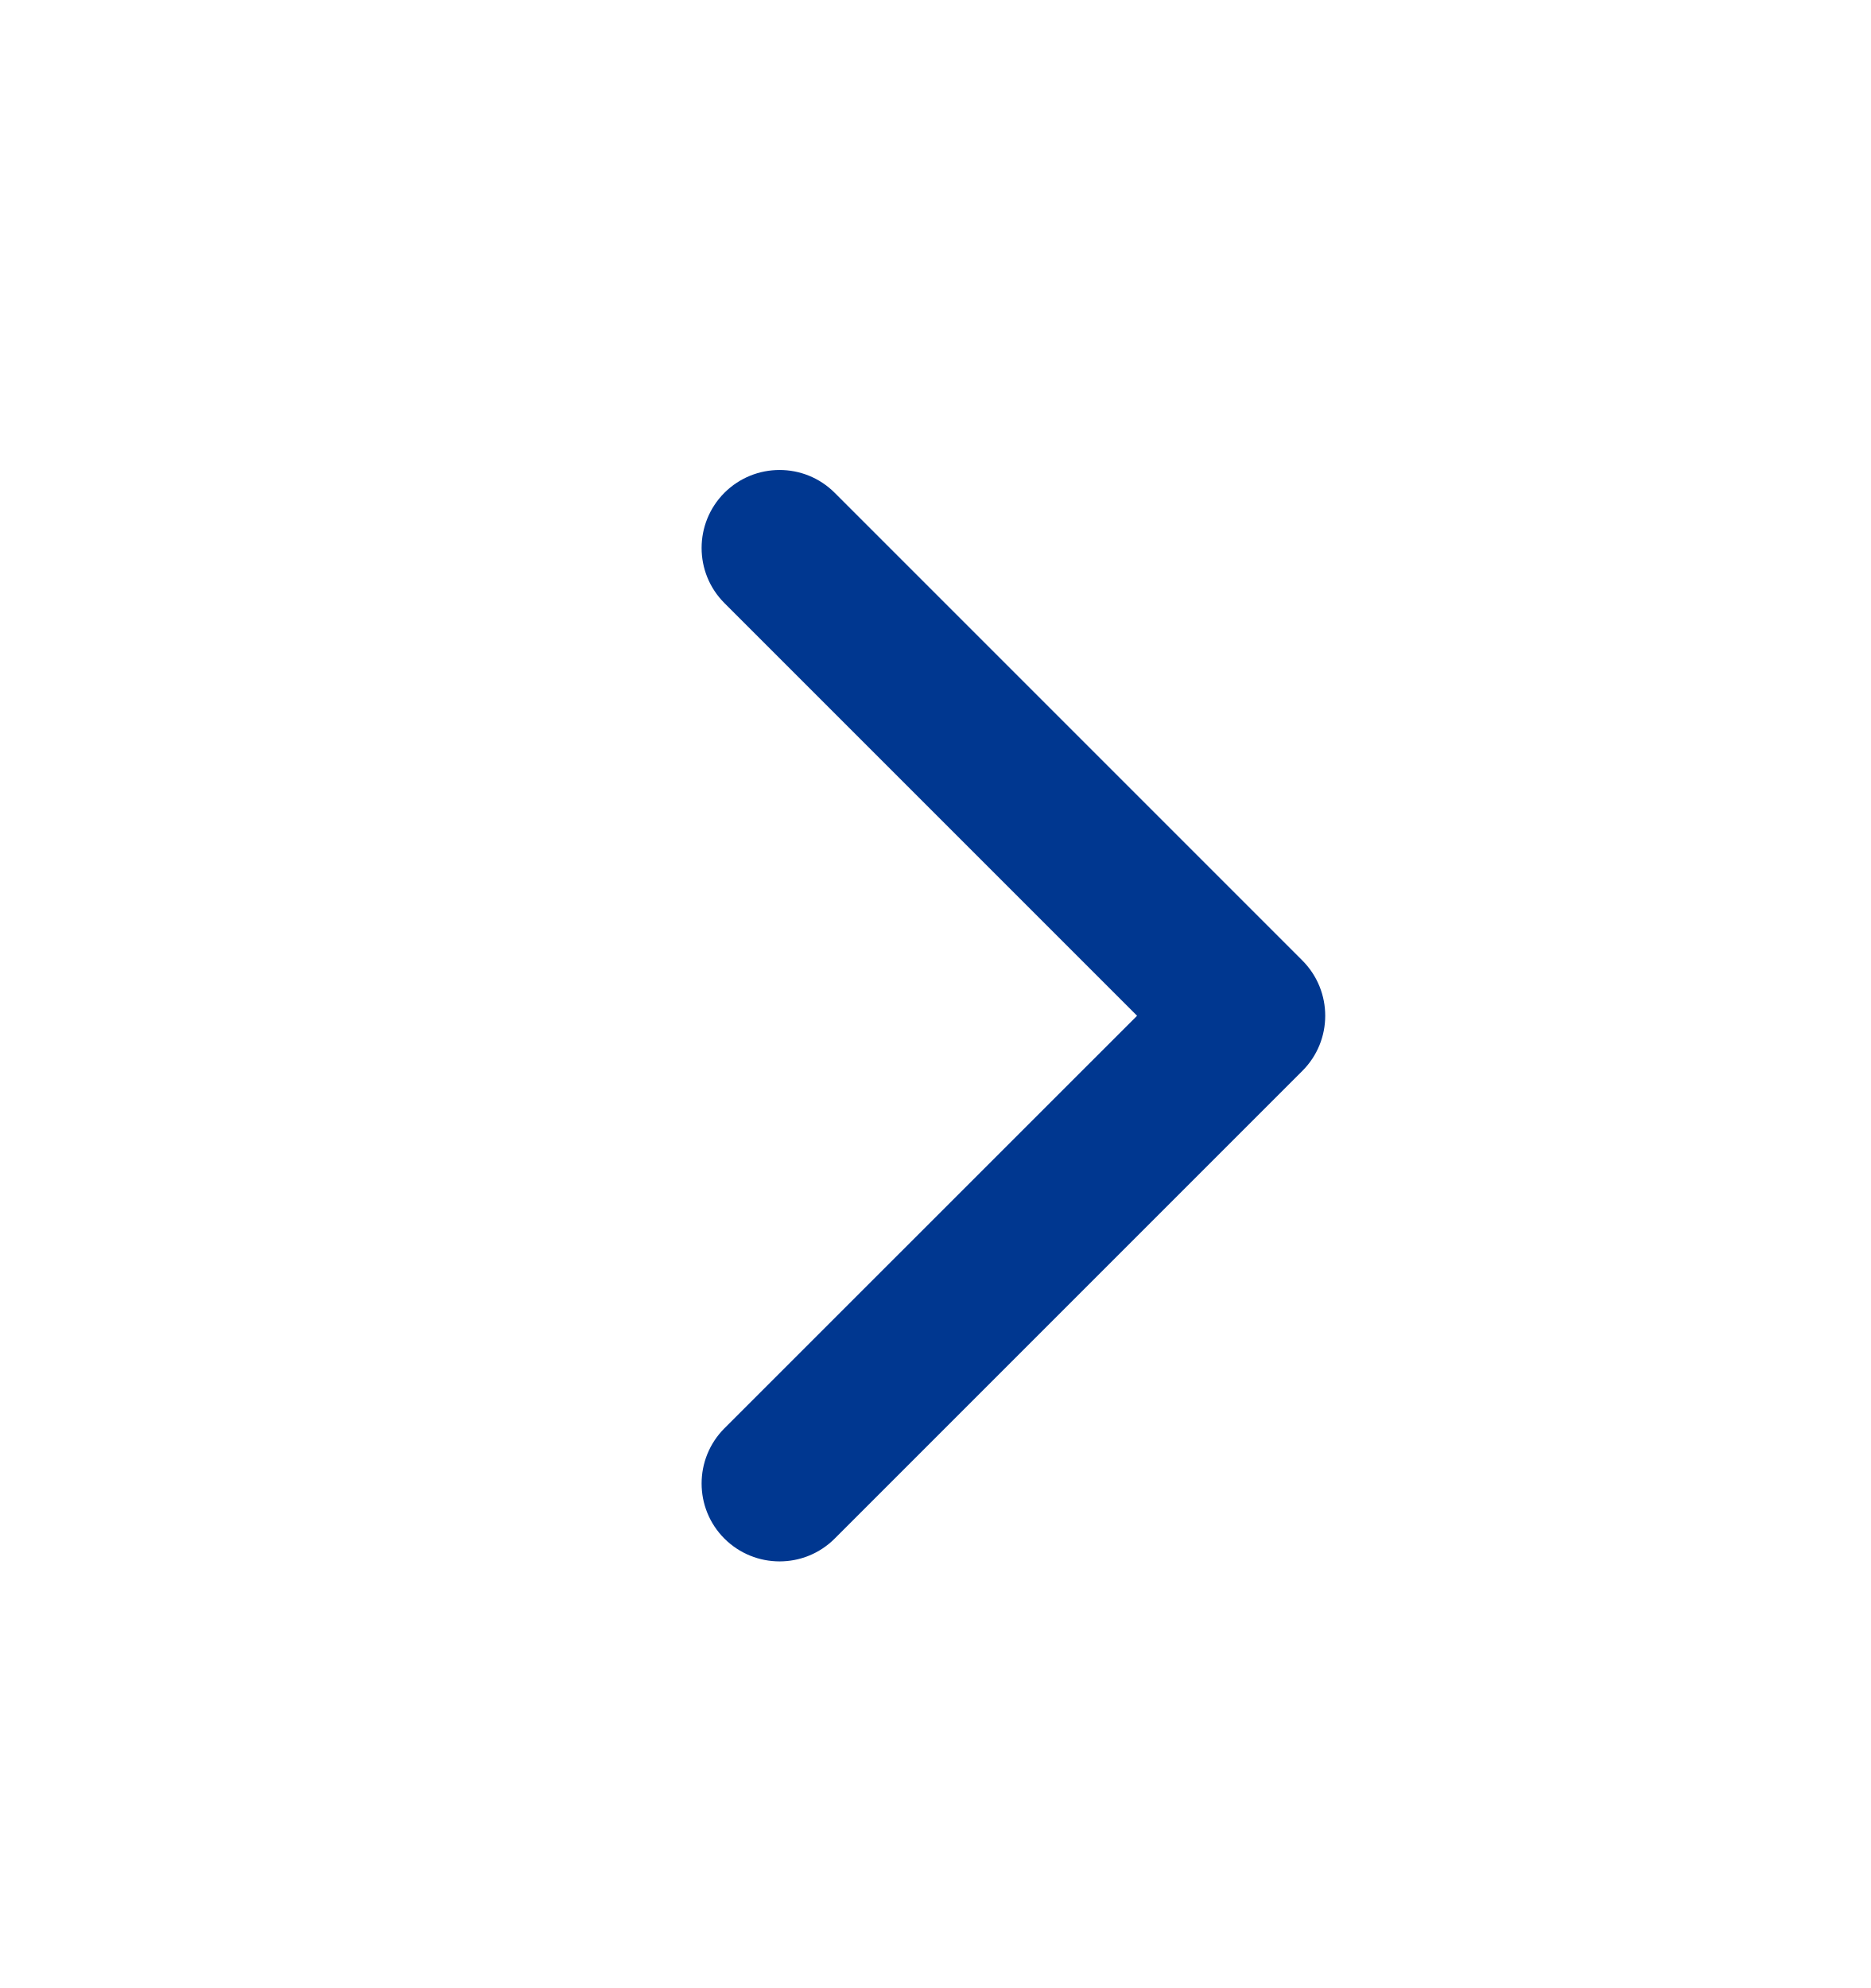
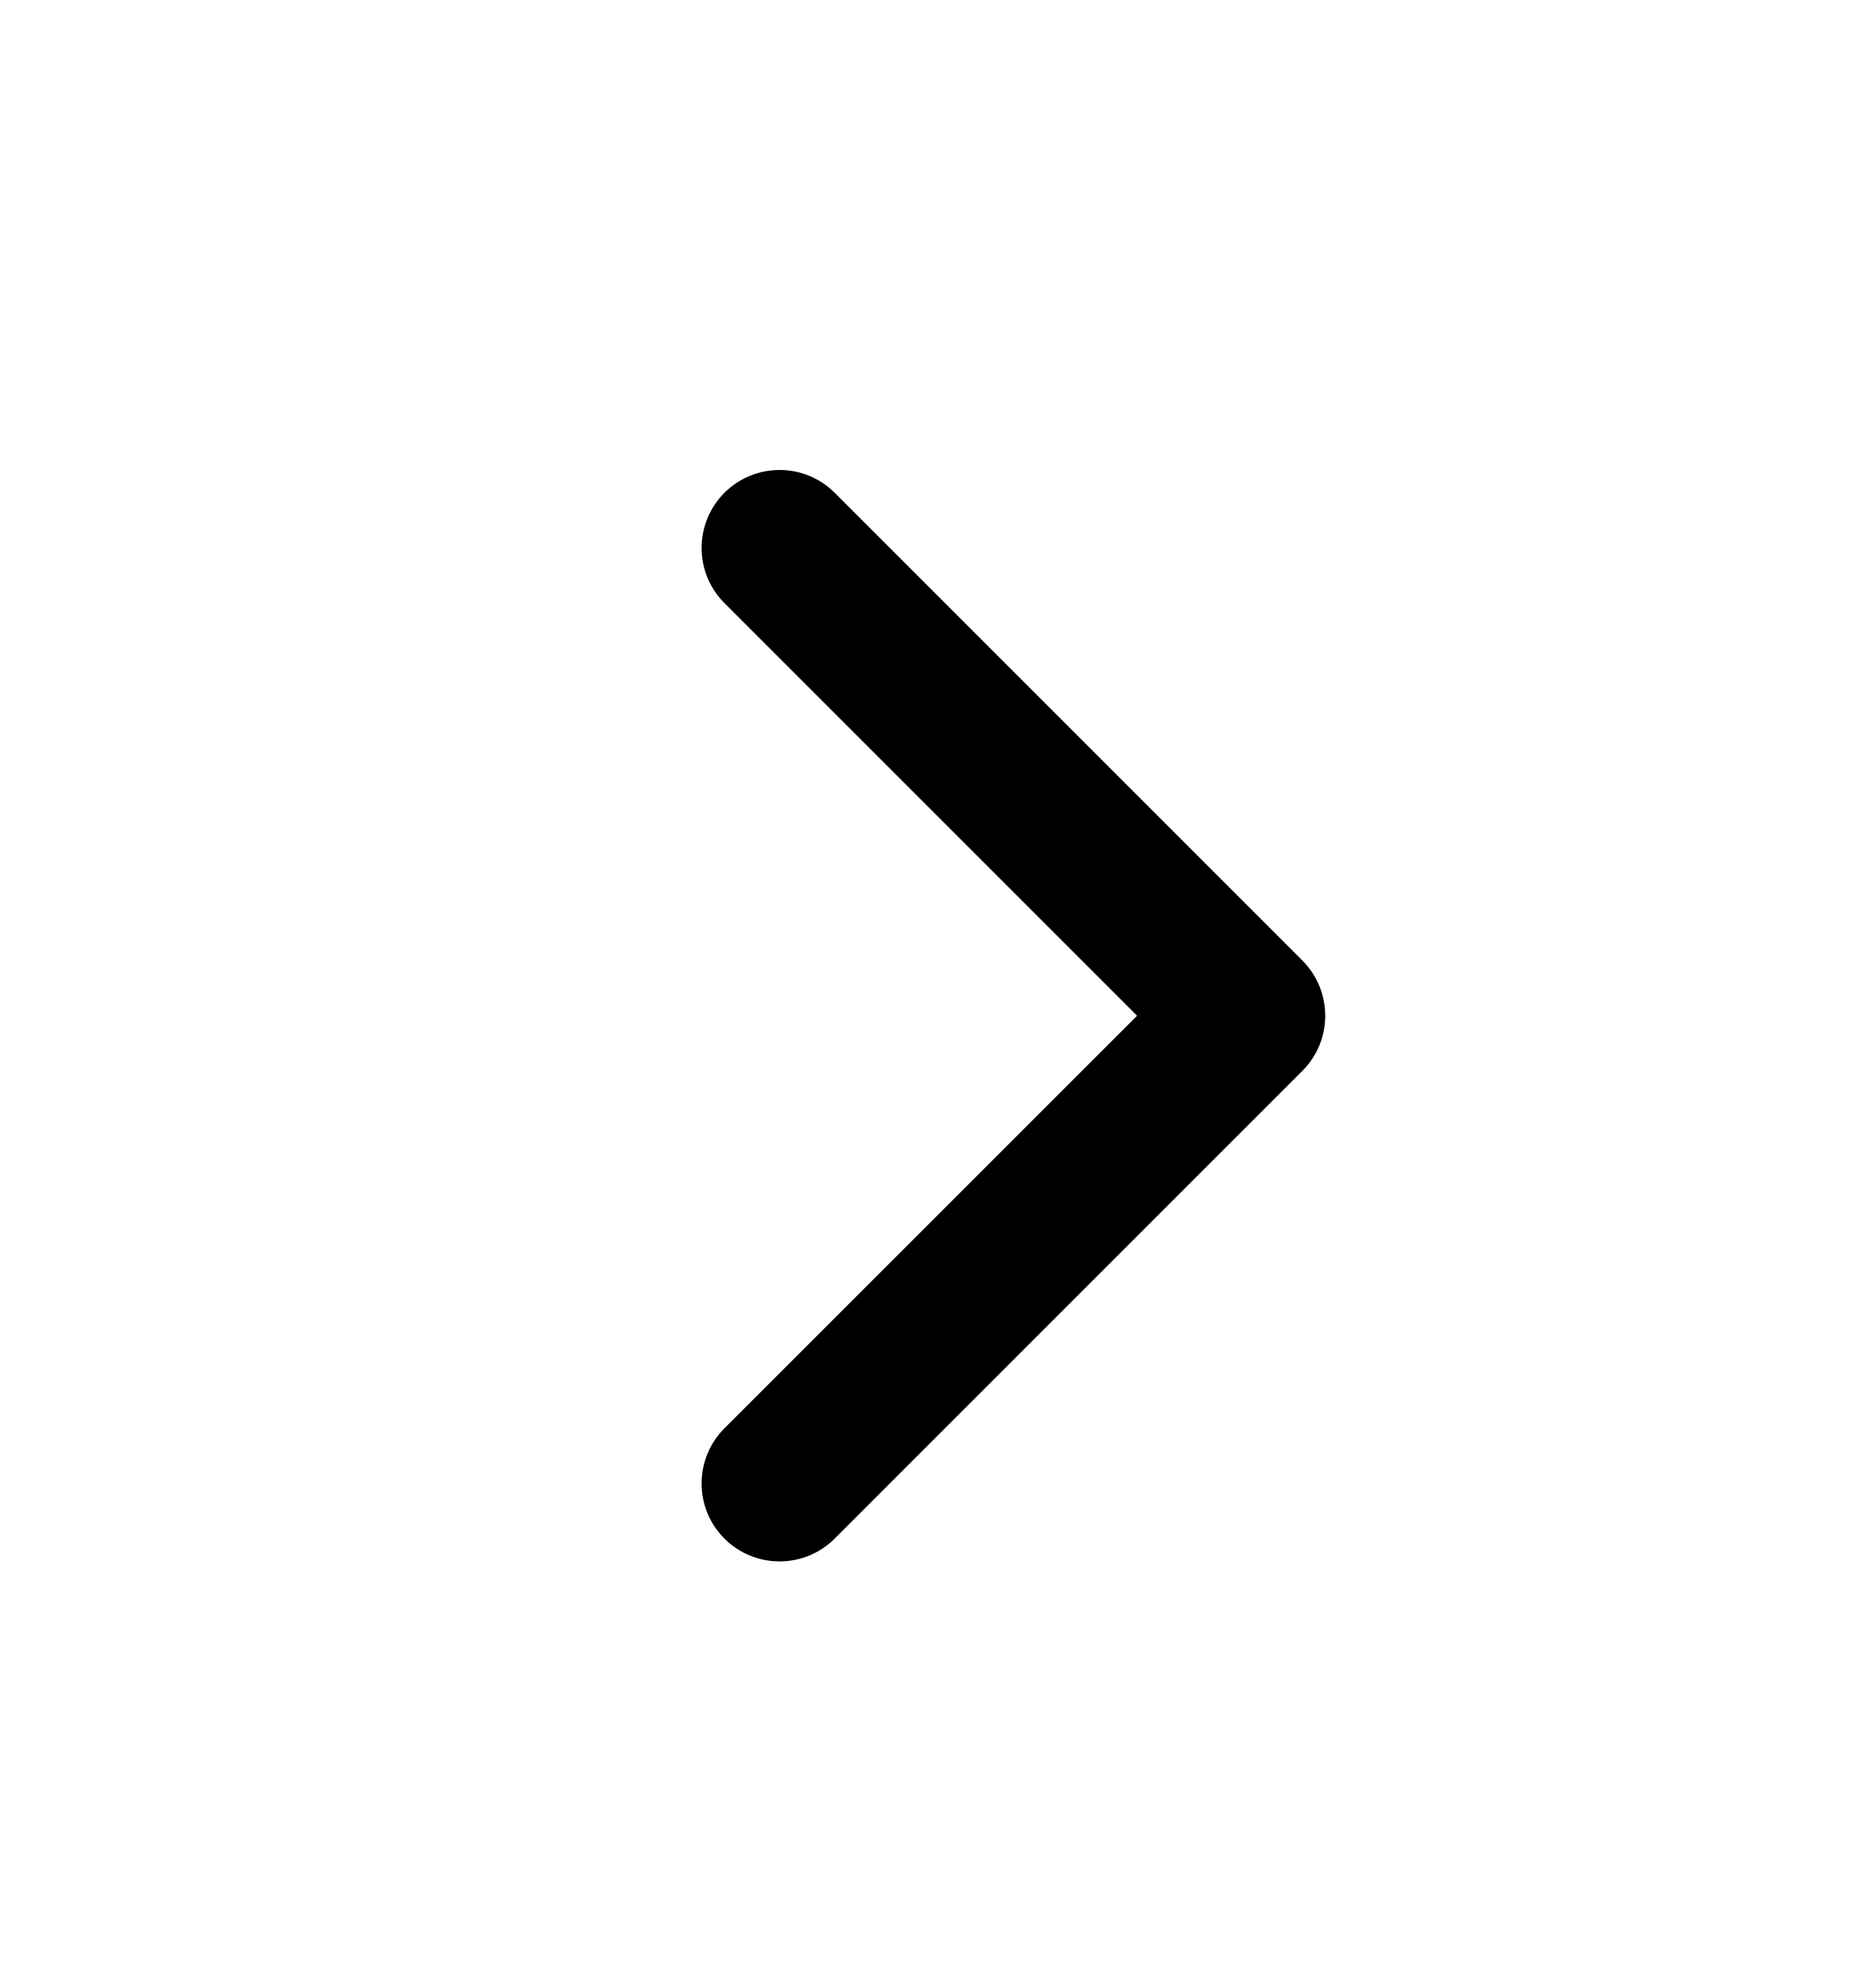
<svg xmlns="http://www.w3.org/2000/svg" width="16" height="17" viewBox="0 0 16 17" fill="none">
-   <path d="M6.195 13.157C5.935 12.897 5.935 12.475 6.195 12.214L9.724 8.686L6.195 5.157C5.935 4.897 5.935 4.475 6.195 4.214C6.456 3.954 6.878 3.954 7.138 4.214L11.138 8.214C11.398 8.475 11.398 8.897 11.138 9.157L7.138 13.157C6.878 13.417 6.456 13.417 6.195 13.157Z" fill="#003790" />
+   <path d="M6.195 13.157C5.935 12.897 5.935 12.475 6.195 12.214L9.724 8.686L6.195 5.157C5.935 4.897 5.935 4.475 6.195 4.214C6.456 3.954 6.878 3.954 7.138 4.214L11.138 8.214C11.398 8.475 11.398 8.897 11.138 9.157L7.138 13.157C6.878 13.417 6.456 13.417 6.195 13.157Z" fill="currentColor" />
</svg>
